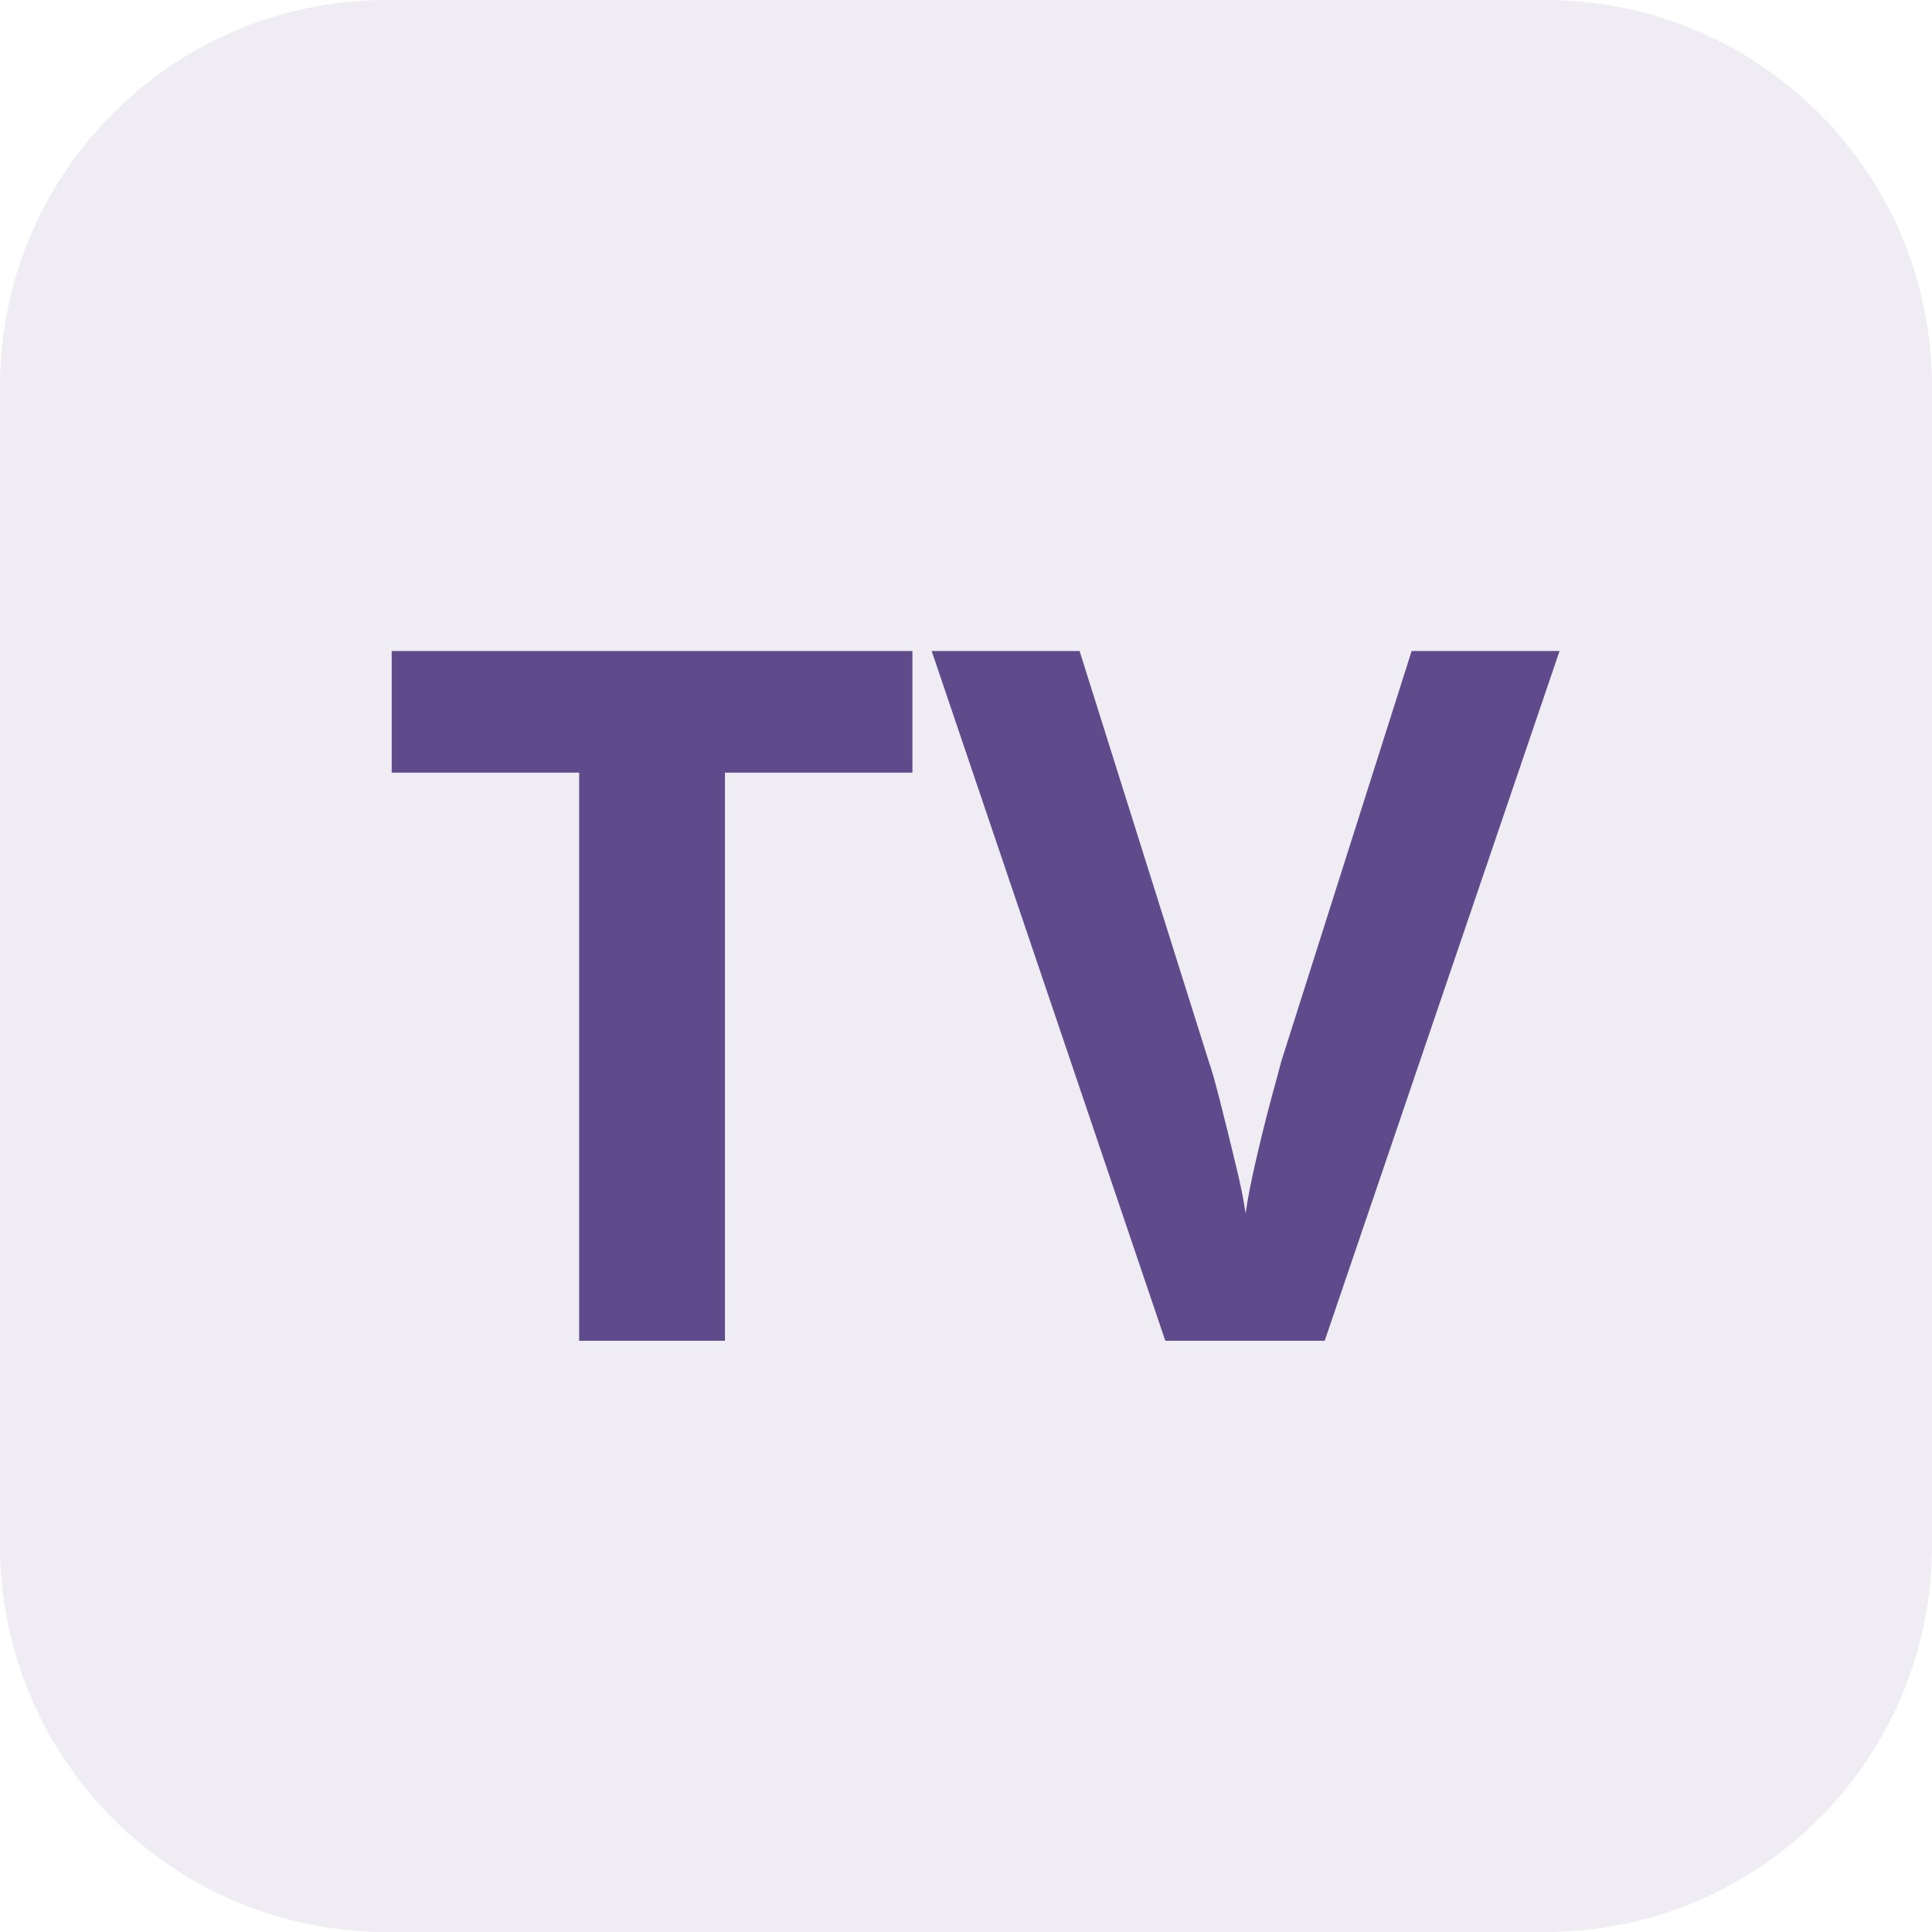
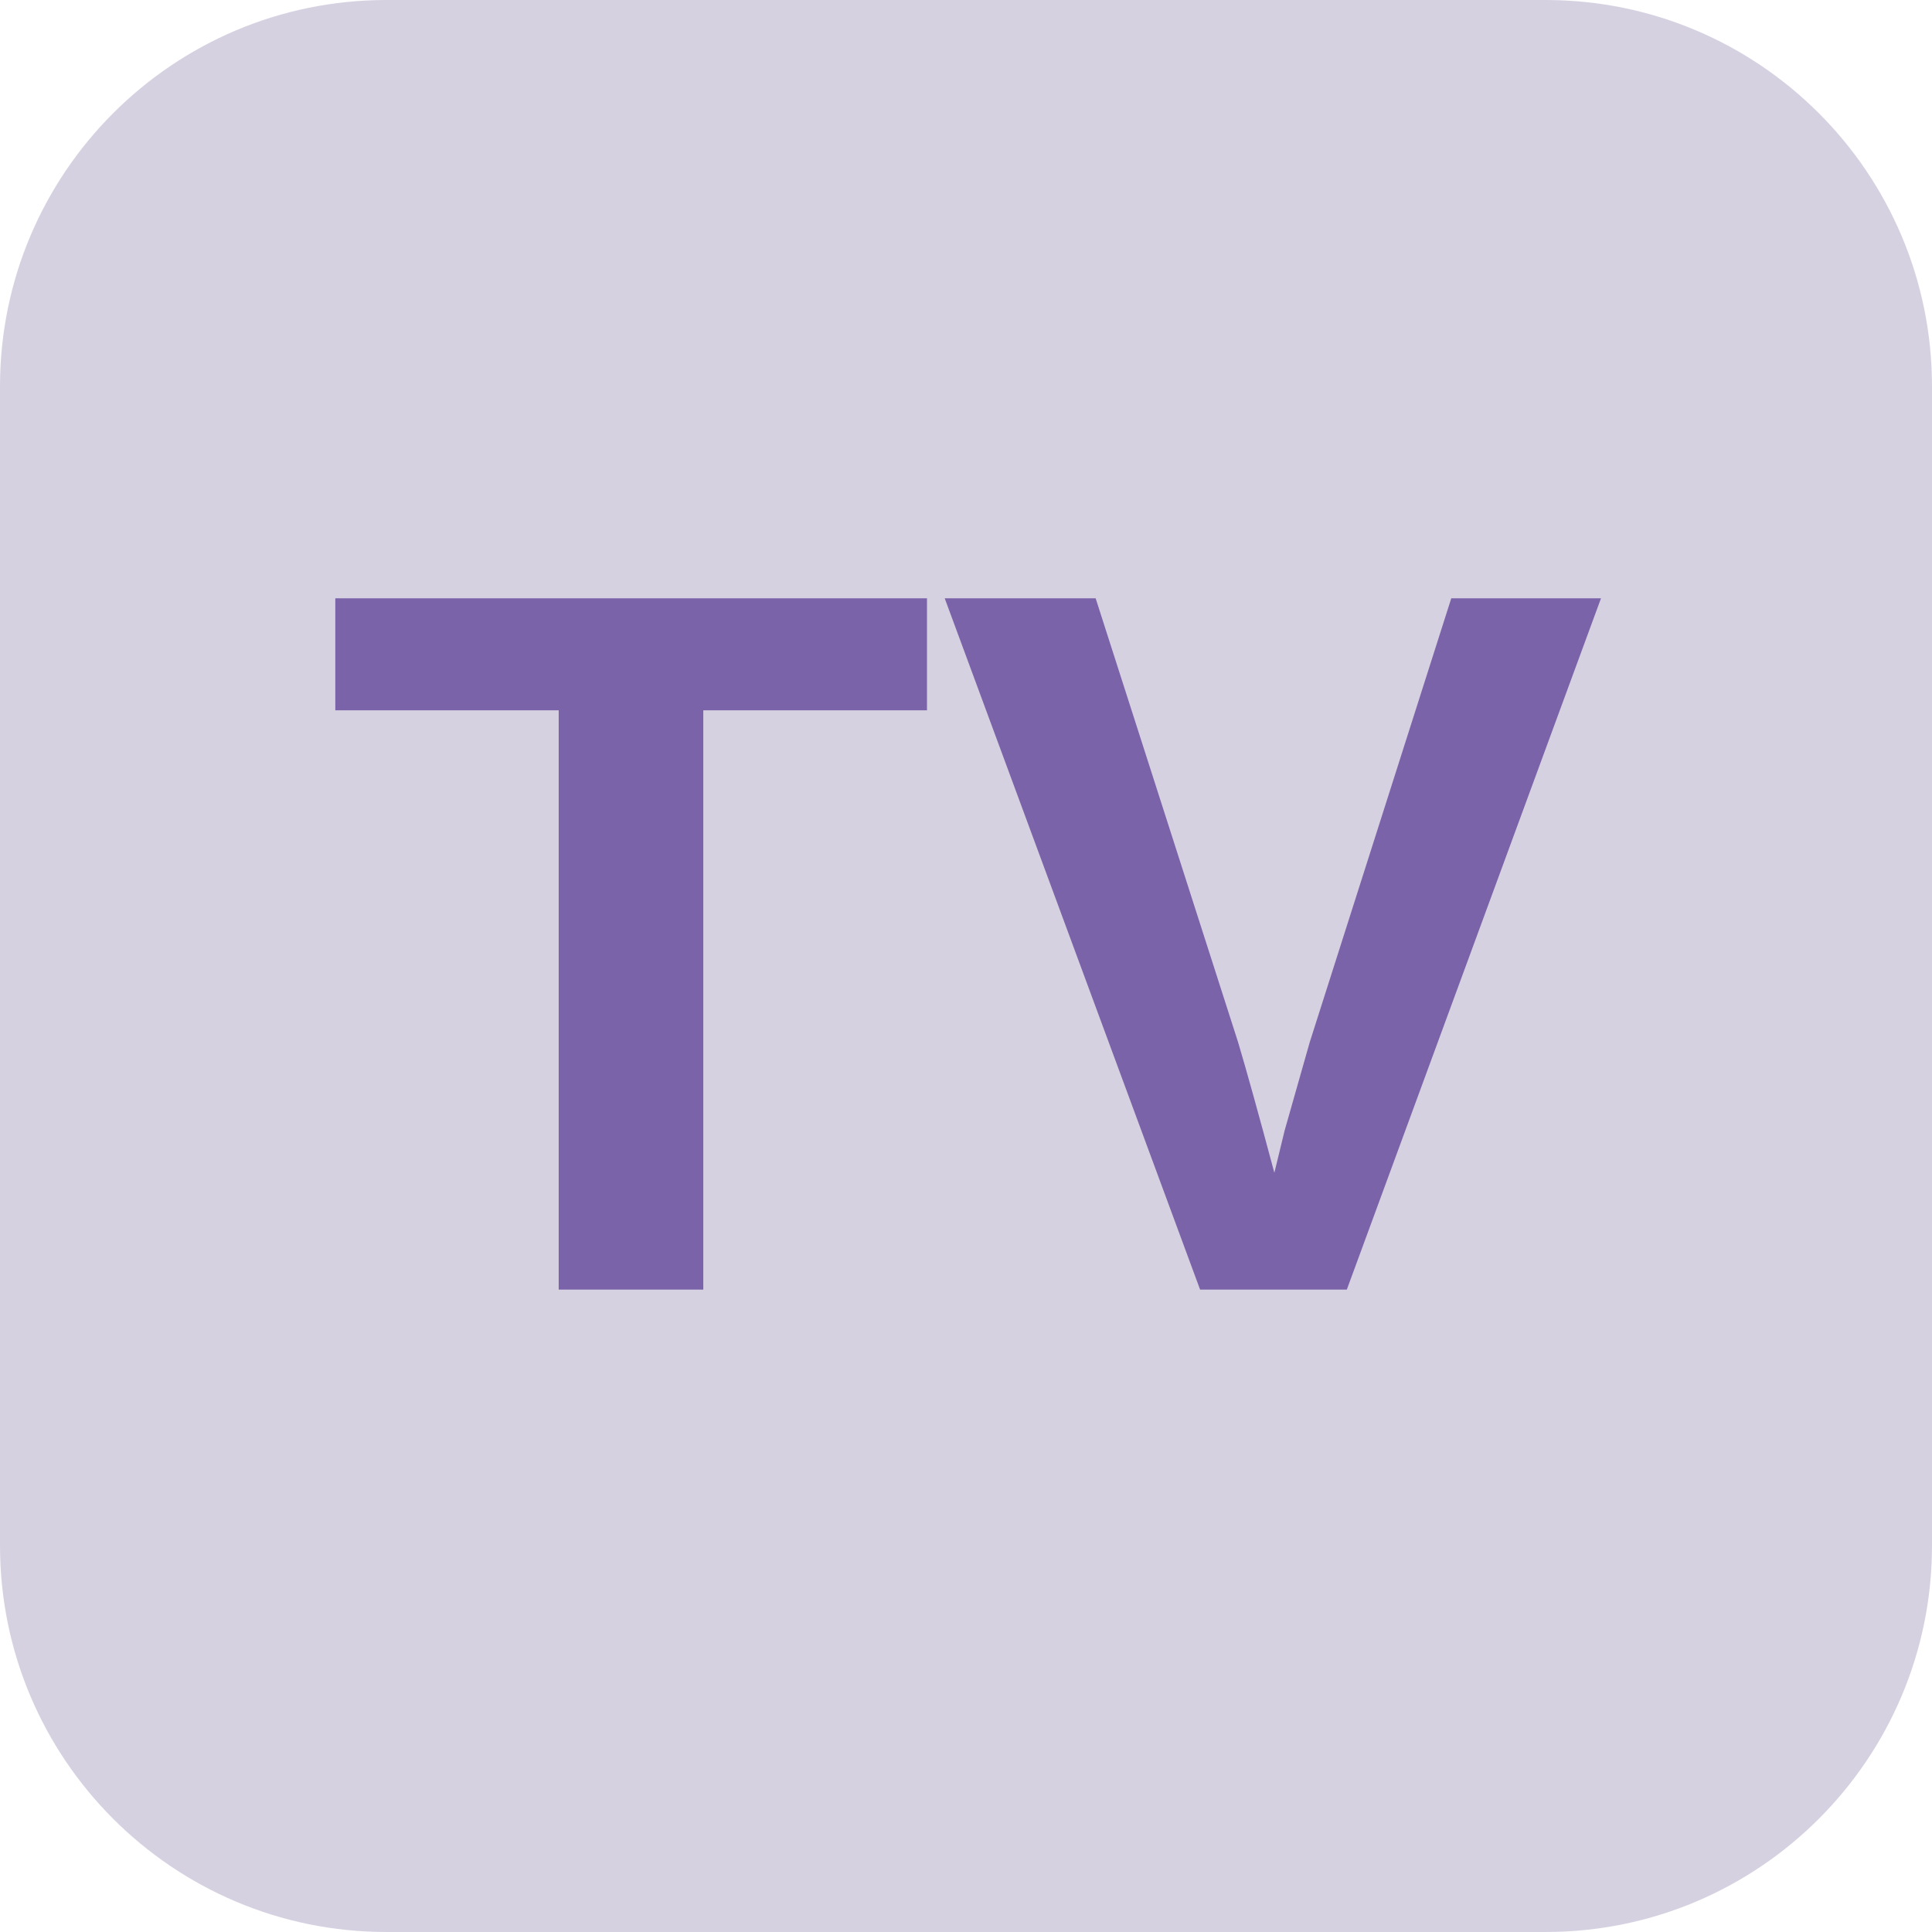
<svg xmlns="http://www.w3.org/2000/svg" viewBox="0 0 100 100" width="100" height="100">
-   <rect width="100" height="100" rx="20" ry="20" fill="#5f4b8b" fill-opacity="0.1" />
-   <text x="50%" y="50%" dominant-baseline="central" text-anchor="middle" fill="#5f4b8b" font-size="50" font-family="sans-serif" font-weight="bold">
+   <rect width="100" height="100" rx="20" ry="20" fill="#5f4b8b" fill-opacity="0.25" />
+   <text x="50%" y="52%" dominant-baseline="middle" text-anchor="middle" fill="#7a63a8" font-size="52" font-family="Arial, sans-serif" font-weight="bold">
        TV
    </text>
</svg>
